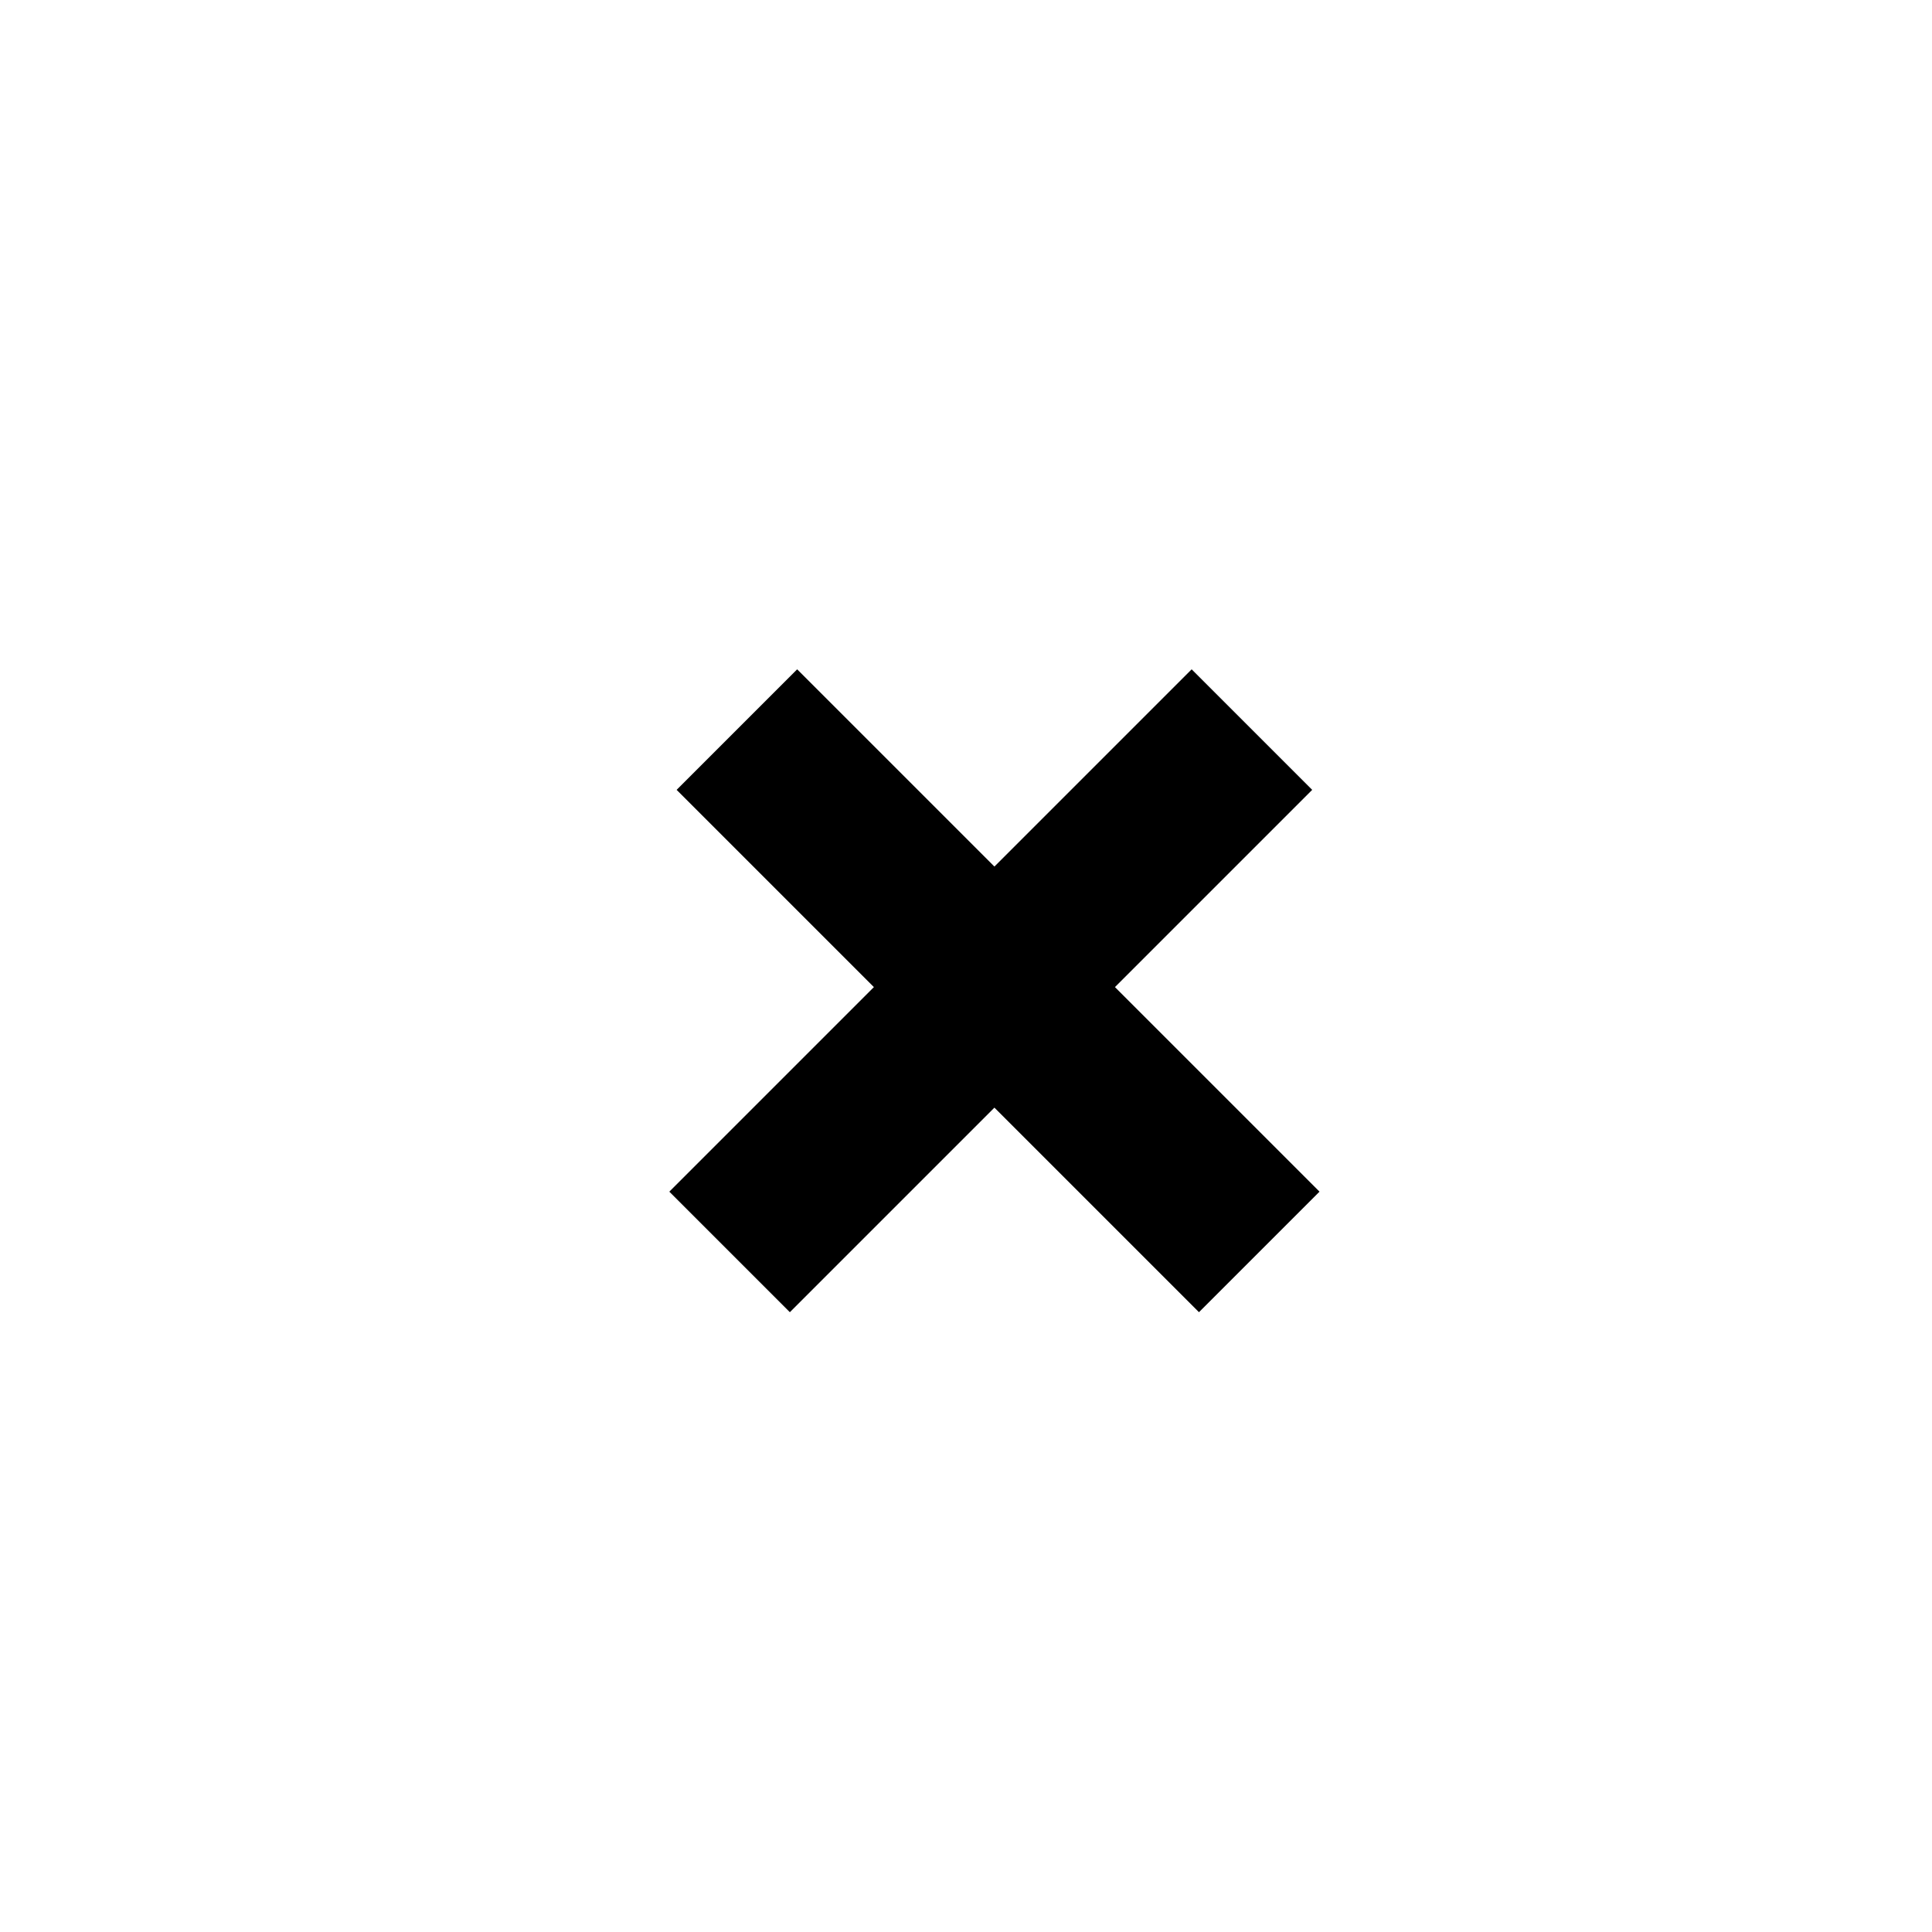
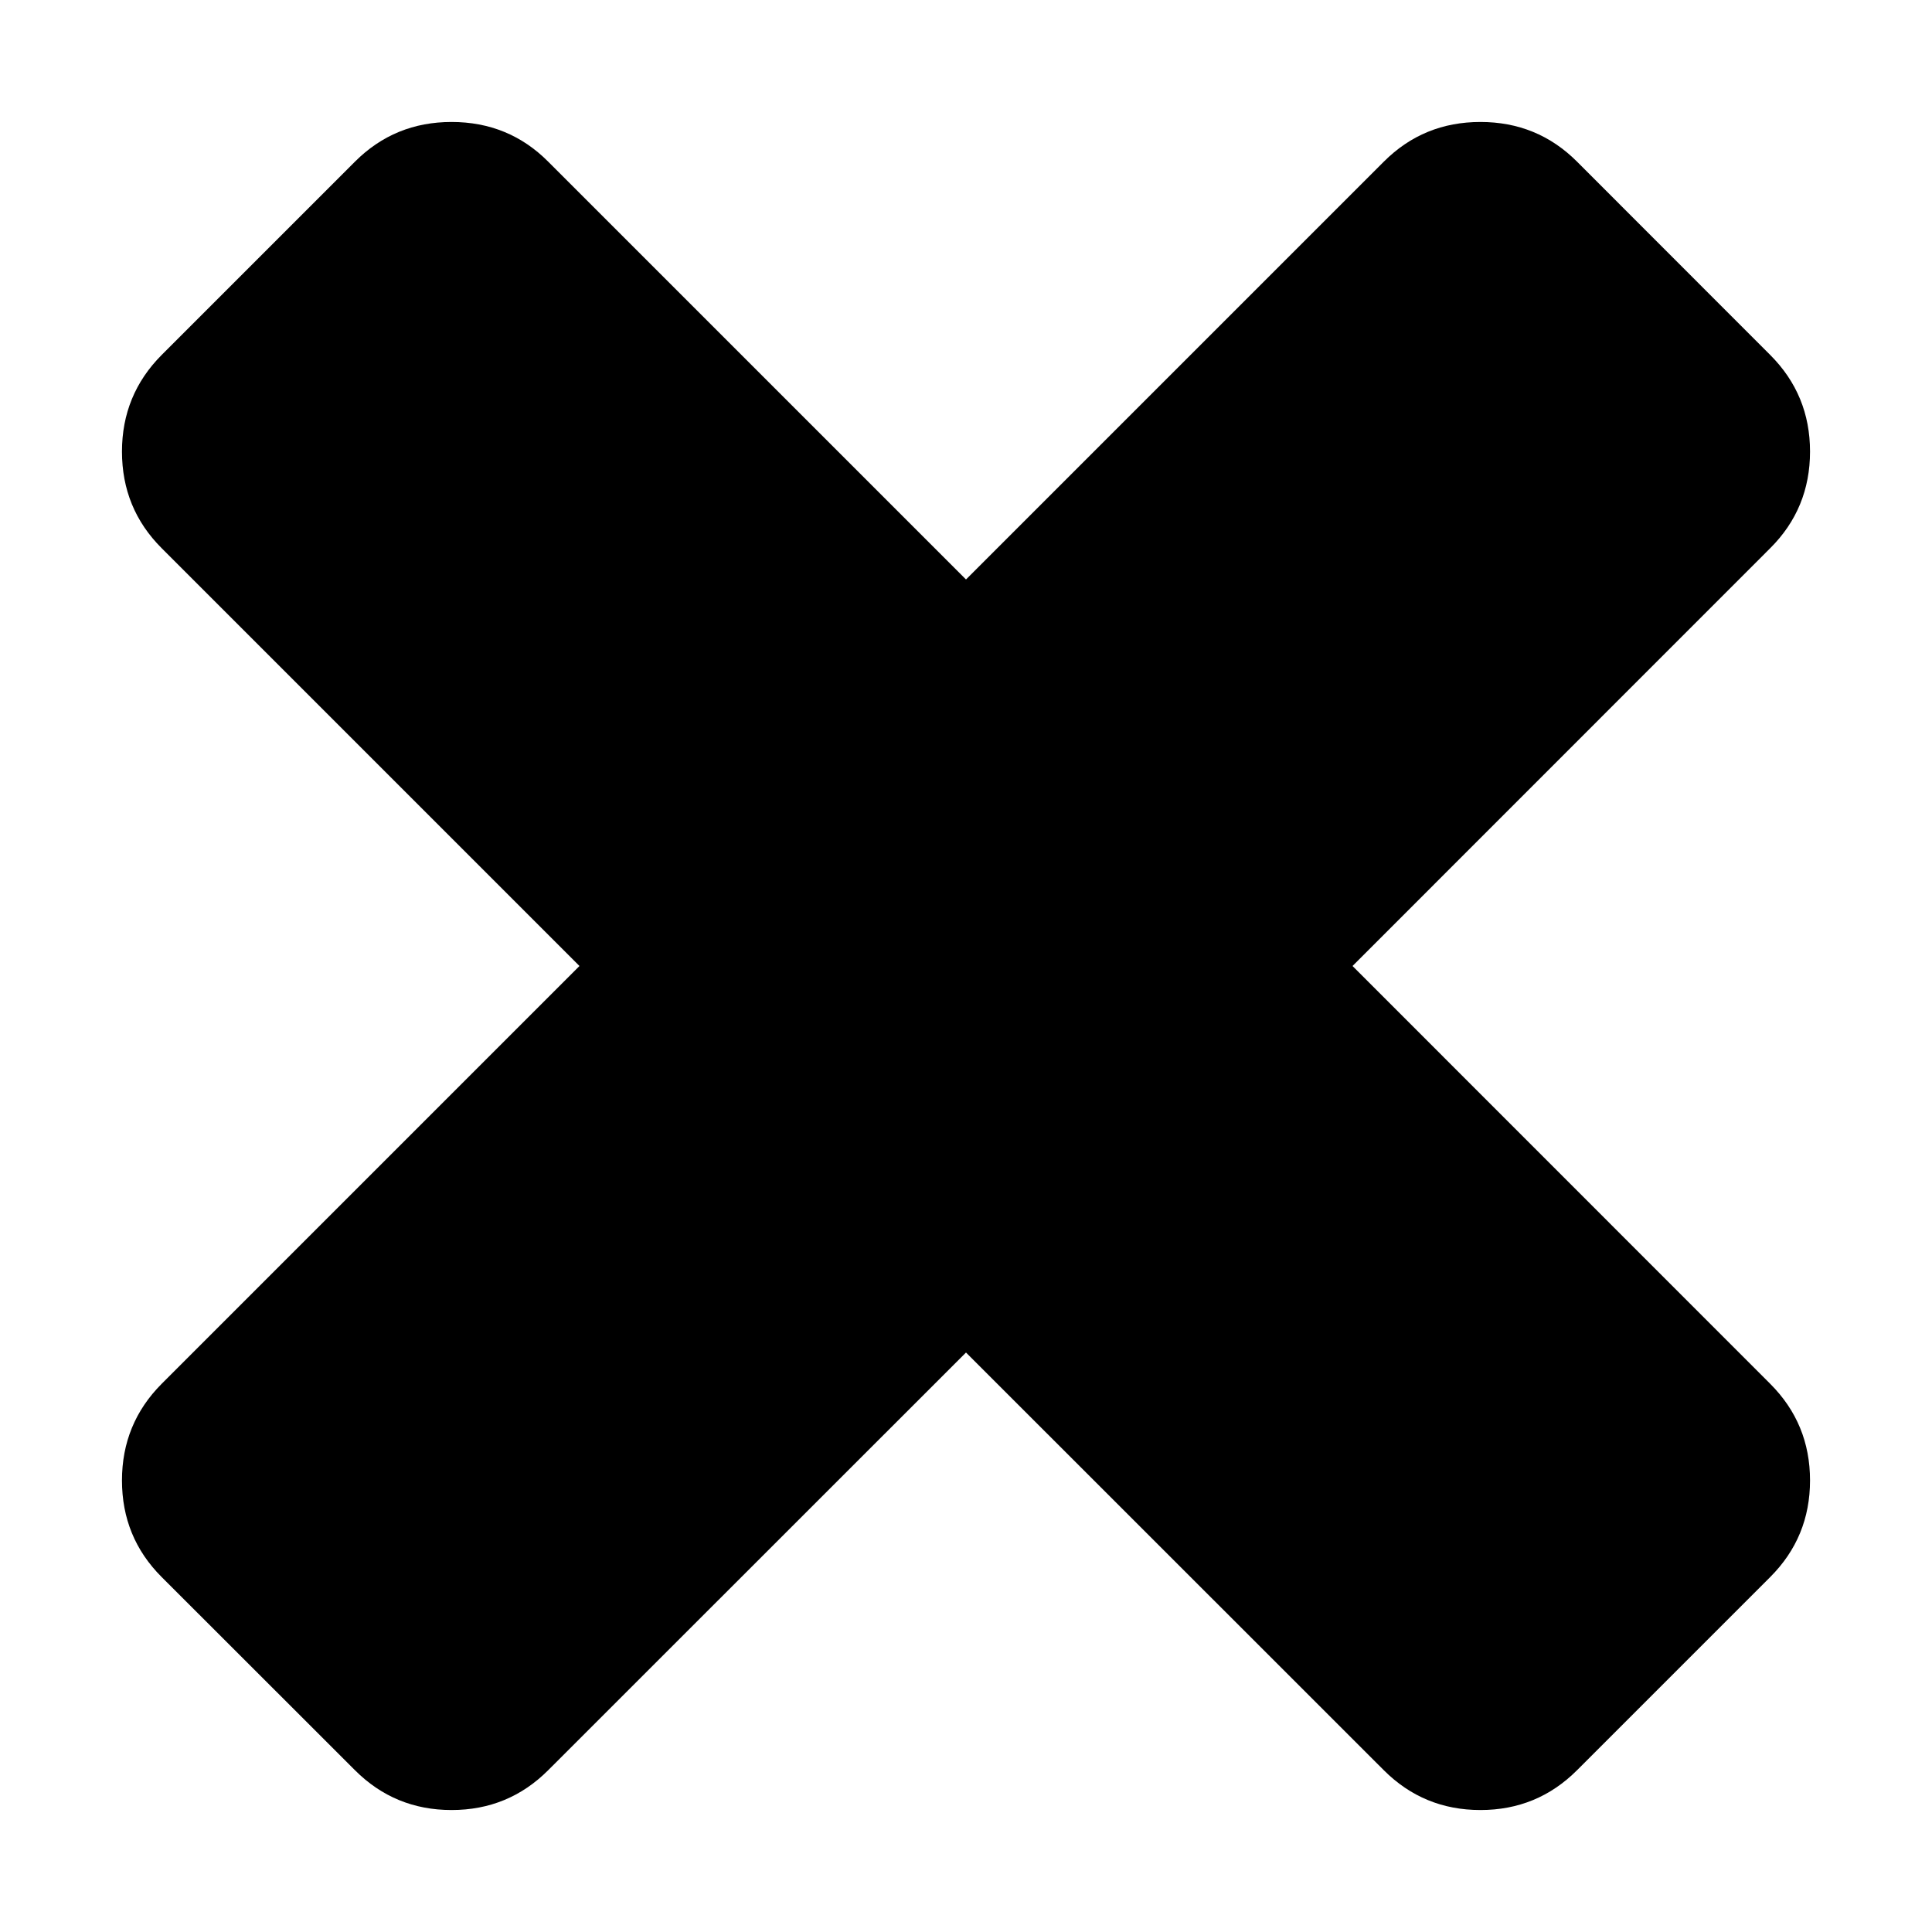
- <svg xmlns="http://www.w3.org/2000/svg" width="34px" height="34px" viewBox="0 0 34 34" version="1.1">
+ <svg xmlns="http://www.w3.org/2000/svg" width="15px" height="15px" viewBox="0 0 15 15" version="1.1">
  <defs />
-   <g id="Symbols" stroke="none" stroke-width="1" fill="none" fill-rule="evenodd">
-     <g id="Close">
-       <g>
-         <rect id="Rectangle" x="0" y="0" width="34" height="34" />
-         <g id="Group" transform="translate(12, 12)" fill="#000000">
-           <rect id="Rectangle-355" transform="translate(5.5, 5.5) rotate(-315) translate(-5.5, -5.5) " x="-1" y="3.909" width="13" height="3" />
-           <rect id="Rectangle-354" transform="translate(5.5, 5.5) rotate(-315) translate(-5.5, -5.5) " x="3.909" y="-1" width="3" height="13" />
+   <g id="subMenus" stroke="none" stroke-width="1" fill="none" fill-rule="evenodd">
+     <g id="interests" transform="translate(-585, -522)" fill="#000000">
+       <g id="Widget" transform="translate(167, 514)">
+         <g id="remove11" transform="translate(418, 8)">
+           <path d="M13.744,4.256 C13.95,4.051 14.053,3.8 14.053,3.506 C14.053,3.212 13.95,2.962 13.744,2.756 L12.244,1.255 C12.038,1.049 11.788,0.947 11.494,0.947 C11.2,0.947 10.95,1.049 10.744,1.255 L7.5,4.499 L4.256,1.255 C4.051,1.049 3.8,0.947 3.506,0.947 C3.212,0.947 2.962,1.049 2.756,1.255 L1.255,2.756 C1.05,2.962 0.947,3.212 0.947,3.506 C0.947,3.8 1.049,4.05 1.255,4.256 L4.499,7.5 L1.255,10.744 C1.05,10.95 0.947,11.2 0.947,11.494 C0.947,11.788 1.049,12.038 1.255,12.244 L2.756,13.744 C2.962,13.95 3.212,14.053 3.506,14.053 C3.8,14.053 4.05,13.95 4.256,13.744 L7.5,10.501 L10.744,13.744 C10.95,13.95 11.2,14.053 11.494,14.053 C11.788,14.053 12.038,13.95 12.244,13.744 L13.744,12.244 C13.95,12.038 14.053,11.788 14.053,11.494 C14.053,11.2 13.95,10.95 13.744,10.744 L10.501,7.5 L13.744,4.256 Z" id="Shape" />
        </g>
      </g>
    </g>
  </g>
</svg>
